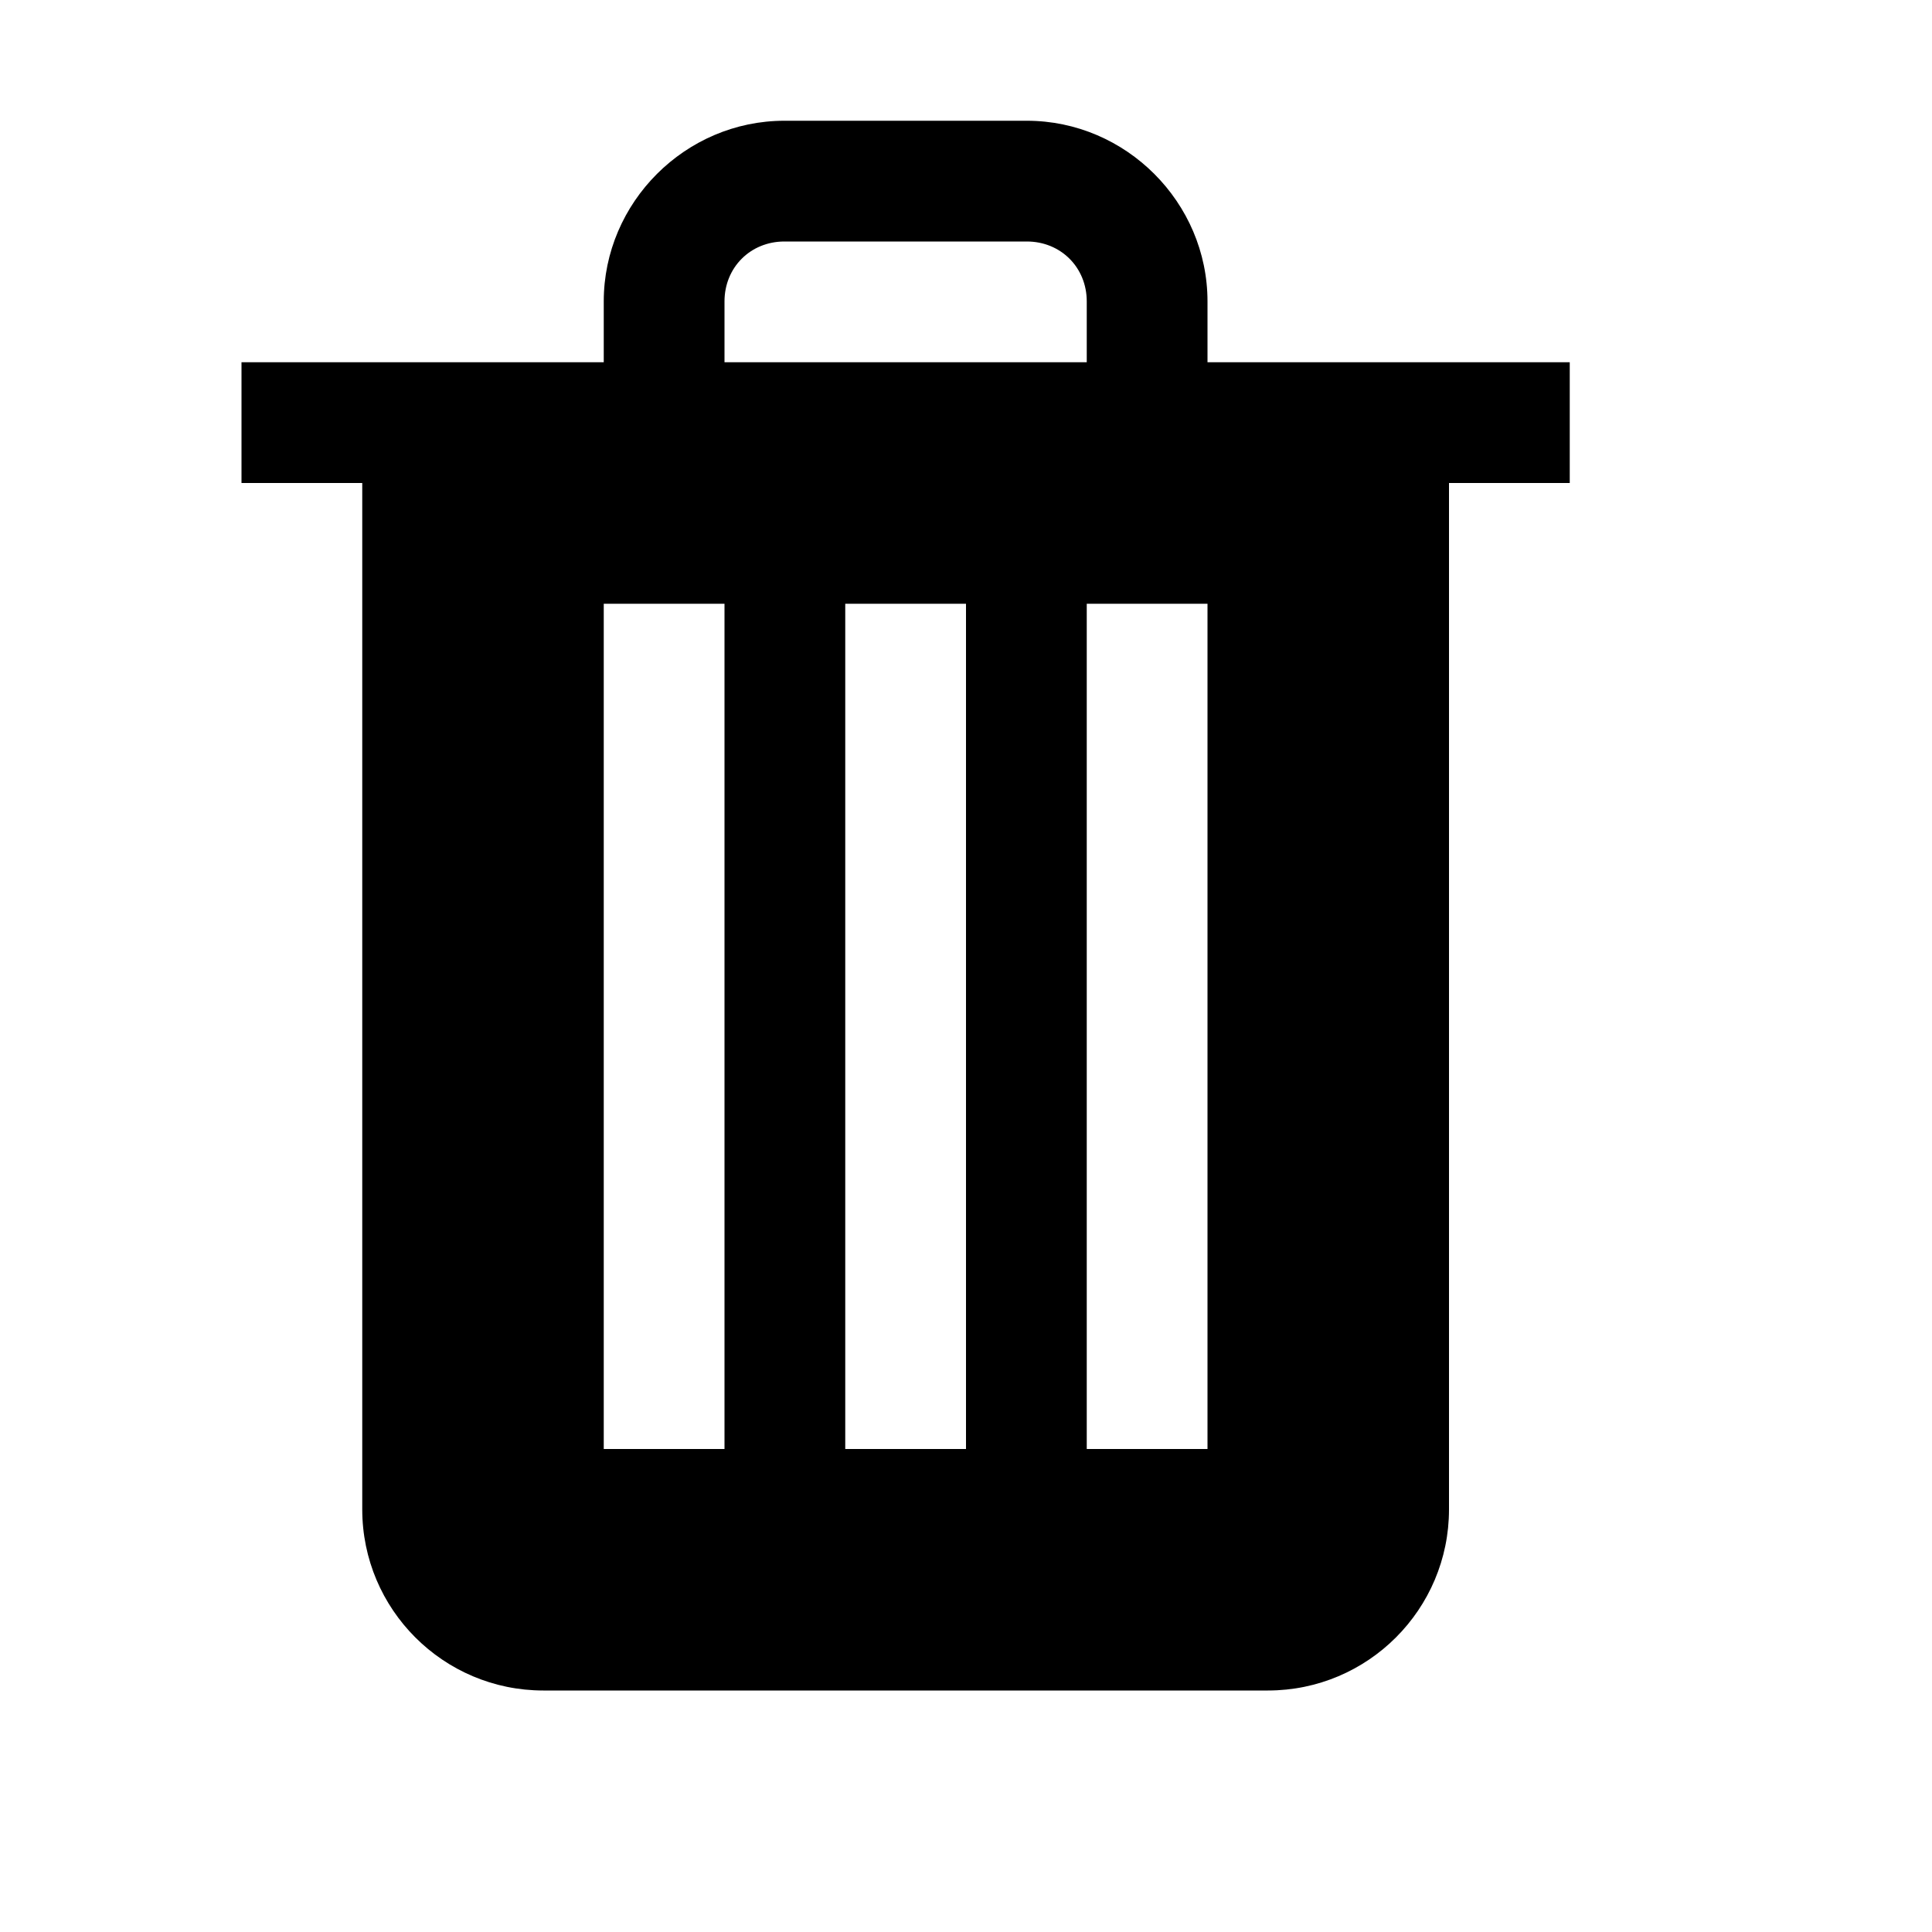
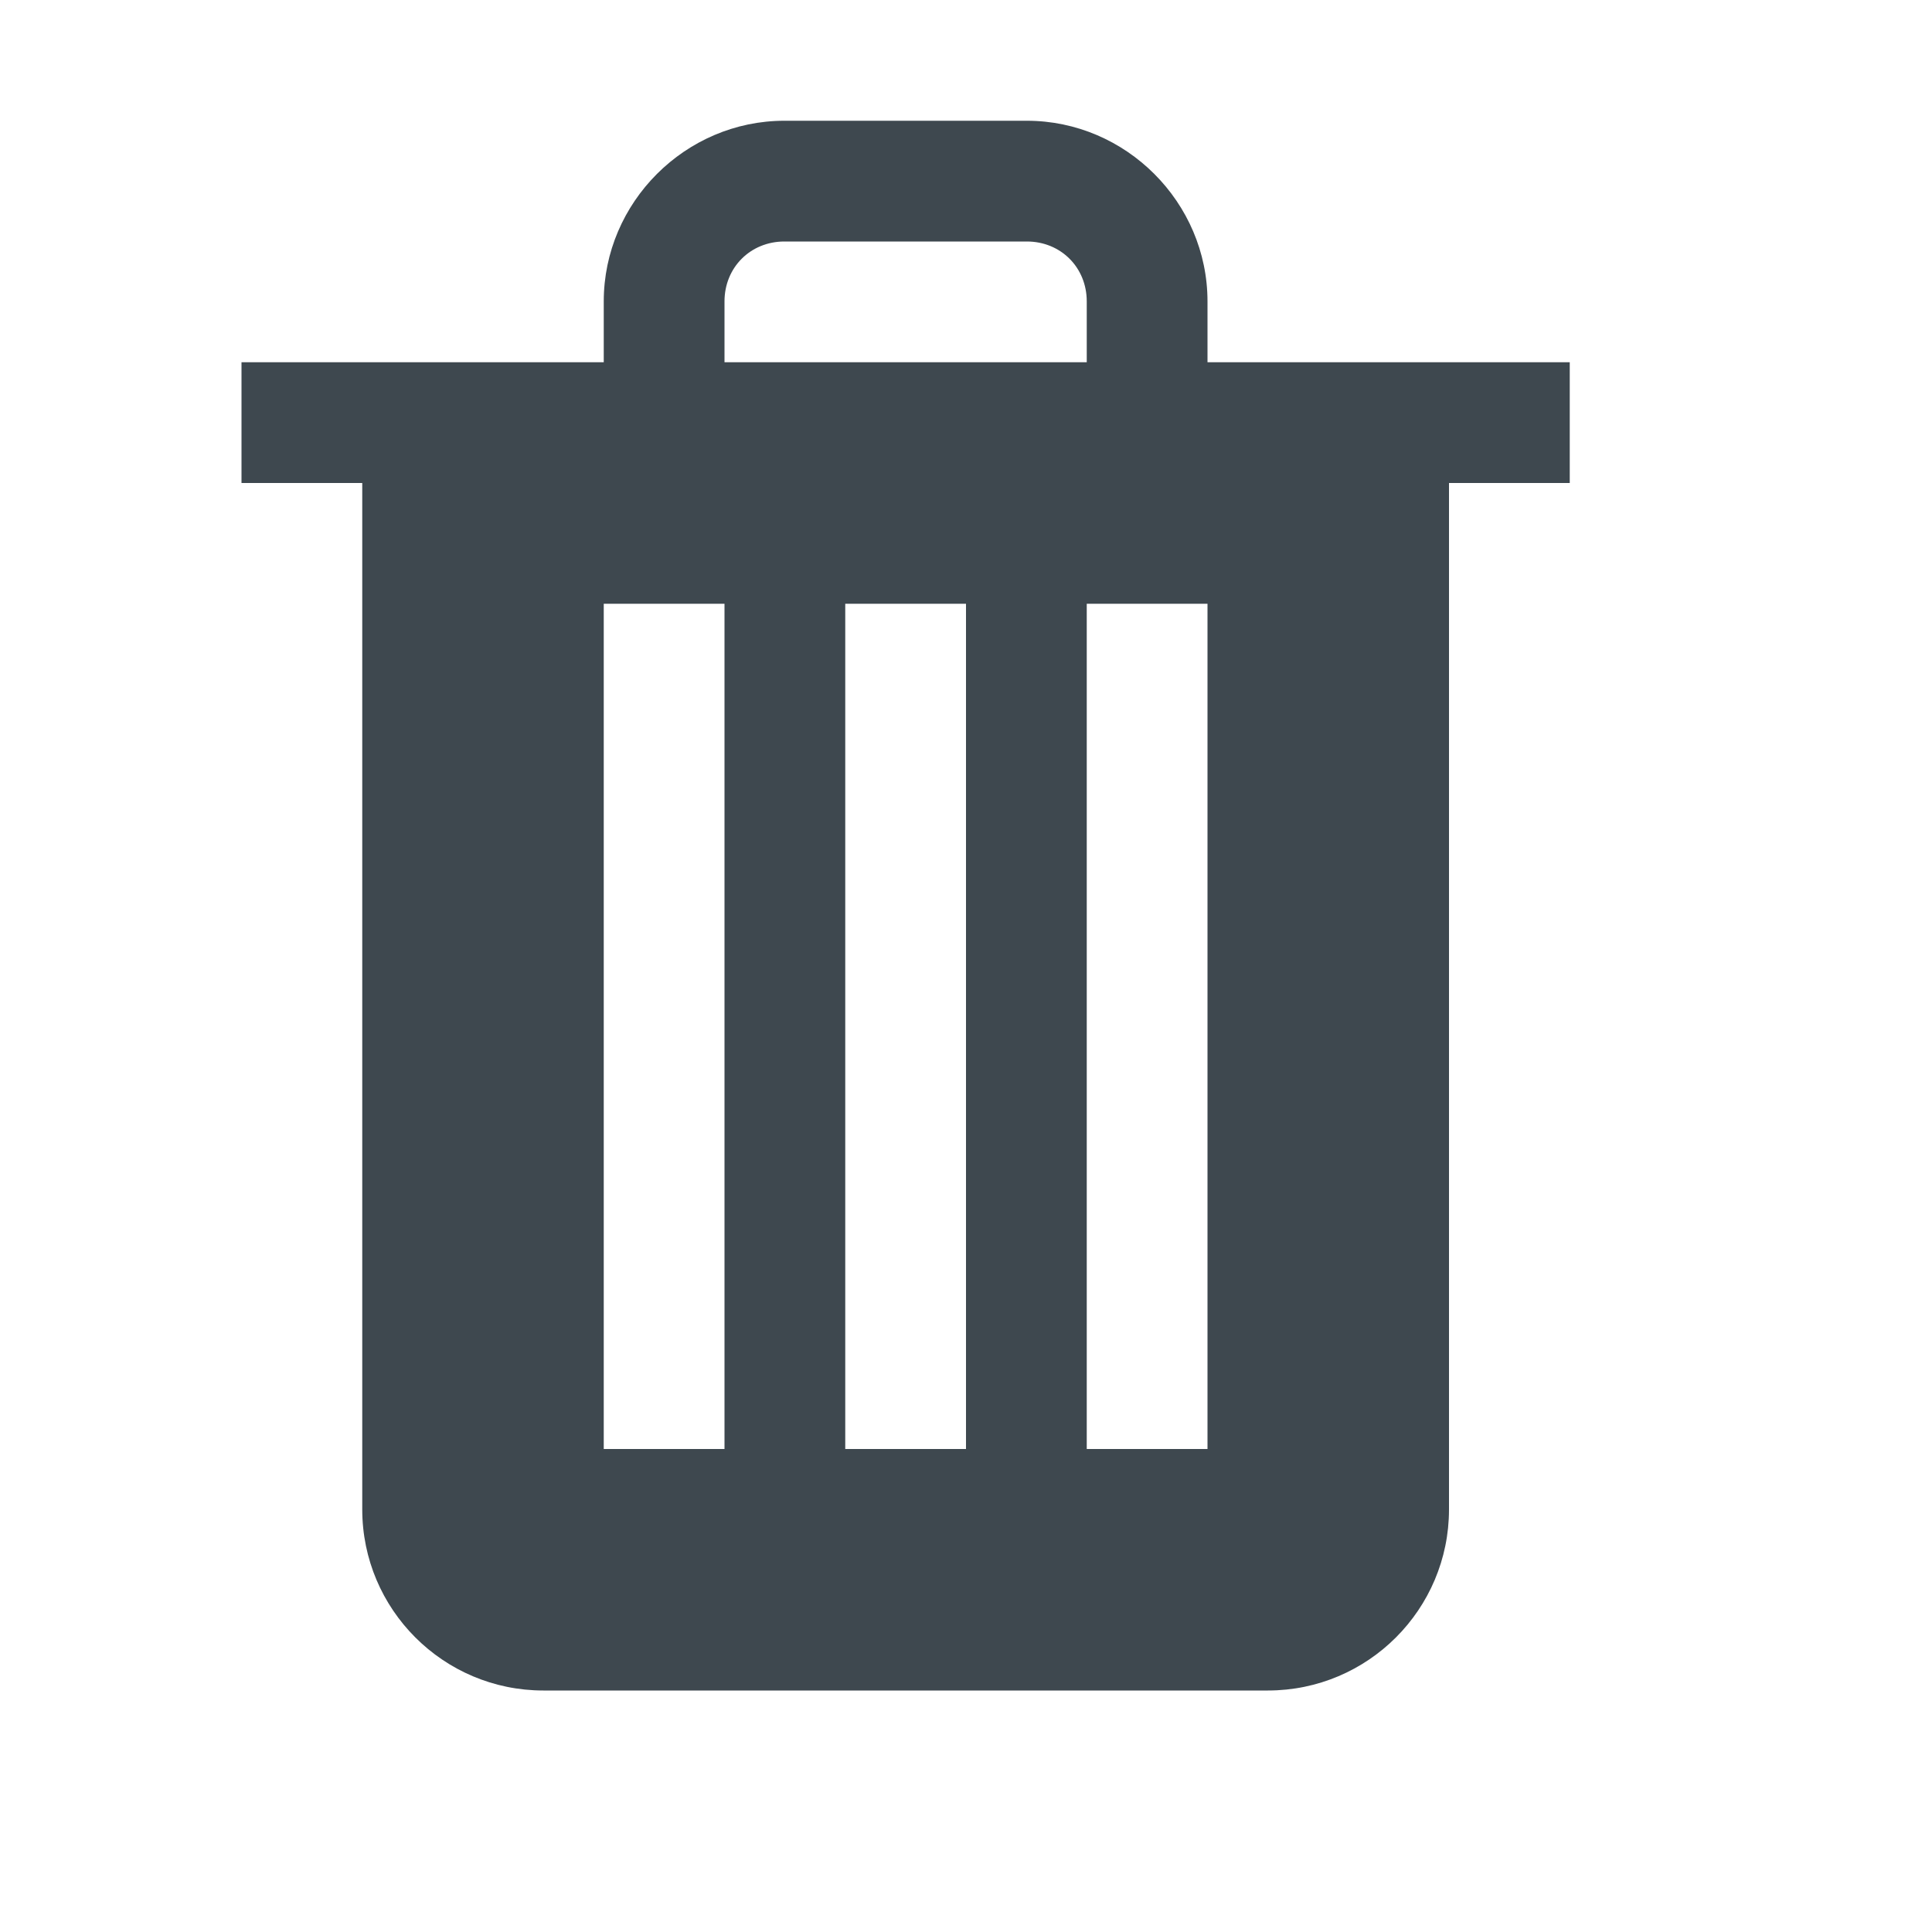
- <svg xmlns="http://www.w3.org/2000/svg" fill="#000000" viewBox="0 0 16 16" width="16px" height="16px">
+ <svg xmlns="http://www.w3.org/2000/svg" fill="#3e484f" viewBox="0 0 16 16" width="16px" height="16px">
  <path d="M 6.496 1 C 5.676 1 5 1.676 5 2.496 L 5 3 L 2 3 L 2 4 L 3 4 L 3 12.5 C 3 13.328 3.672 14 4.5 14 L 10.5 14 C 11.328 14 12 13.328 12 12.5 L 12 4 L 13 4 L 13 3 L 10 3 L 10 2.496 C 10 1.676 9.324 1 8.504 1 Z M 6.496 2 L 8.504 2 C 8.785 2 9 2.215 9 2.496 L 9 3 L 6 3 L 6 2.496 C 6 2.215 6.215 2 6.496 2 Z M 5 5 L 6 5 L 6 12 L 5 12 Z M 7 5 L 8 5 L 8 12 L 7 12 Z M 9 5 L 10 5 L 10 12 L 9 12 Z" />
</svg>
